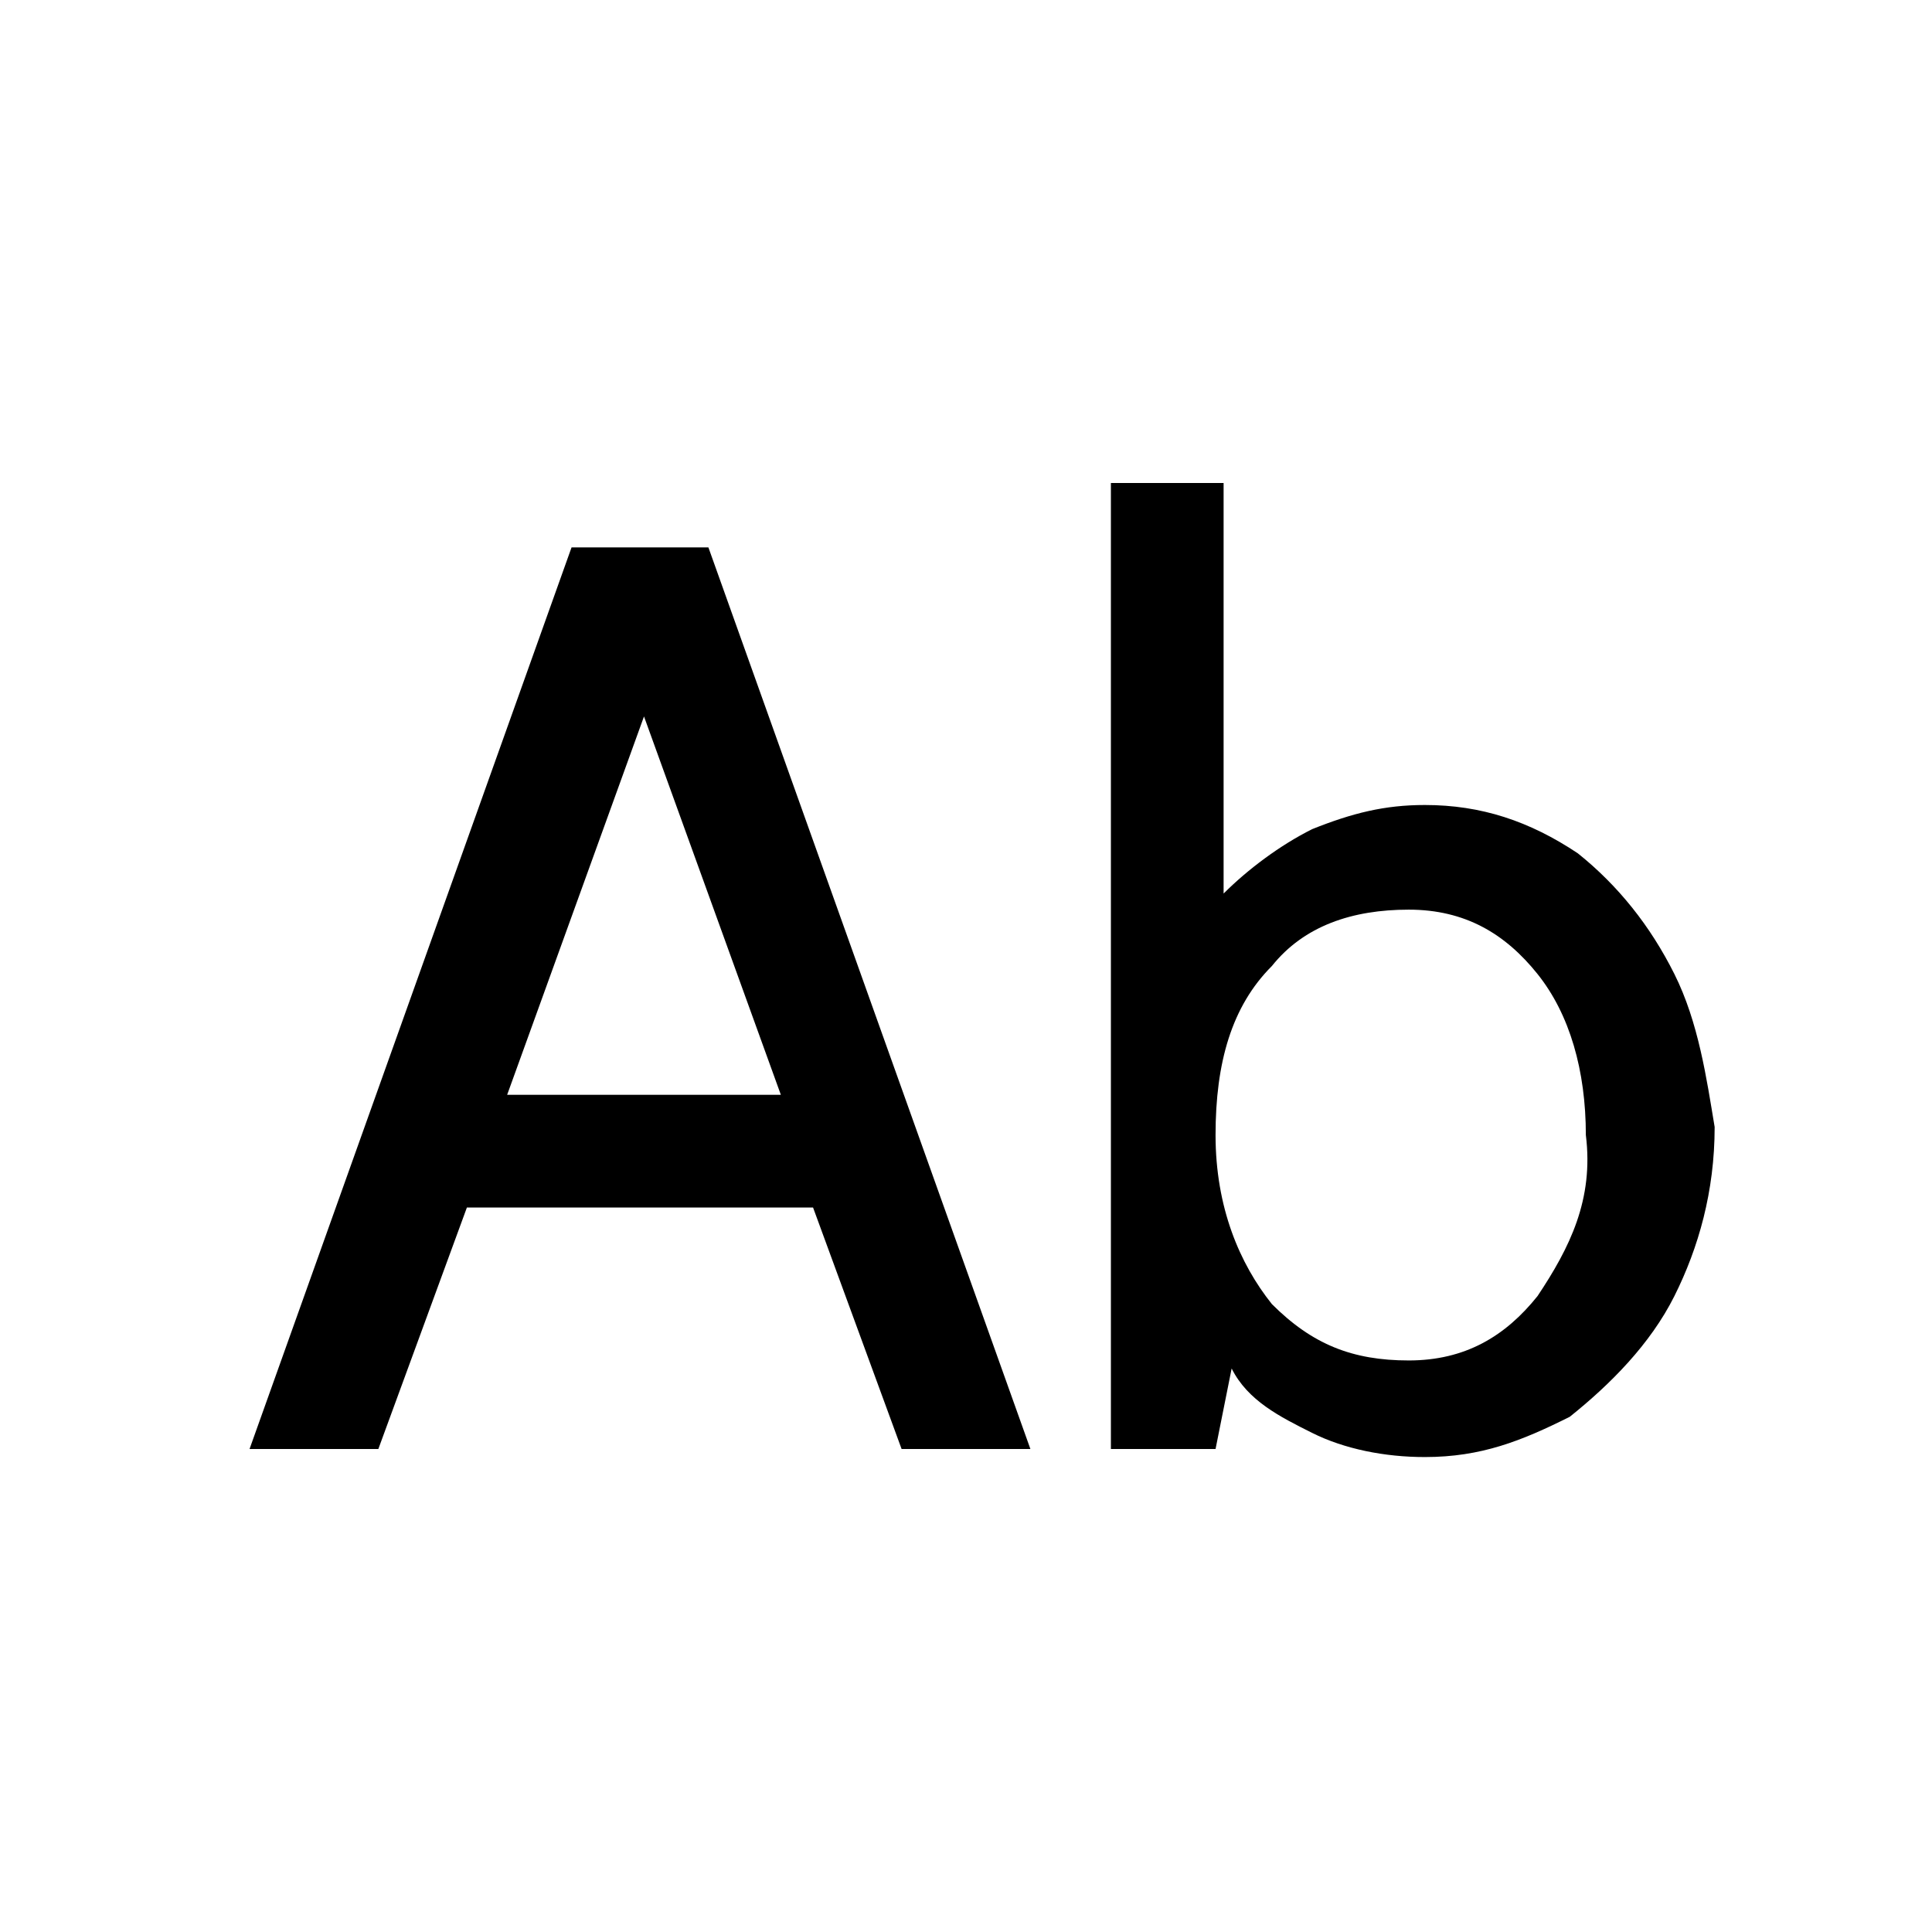
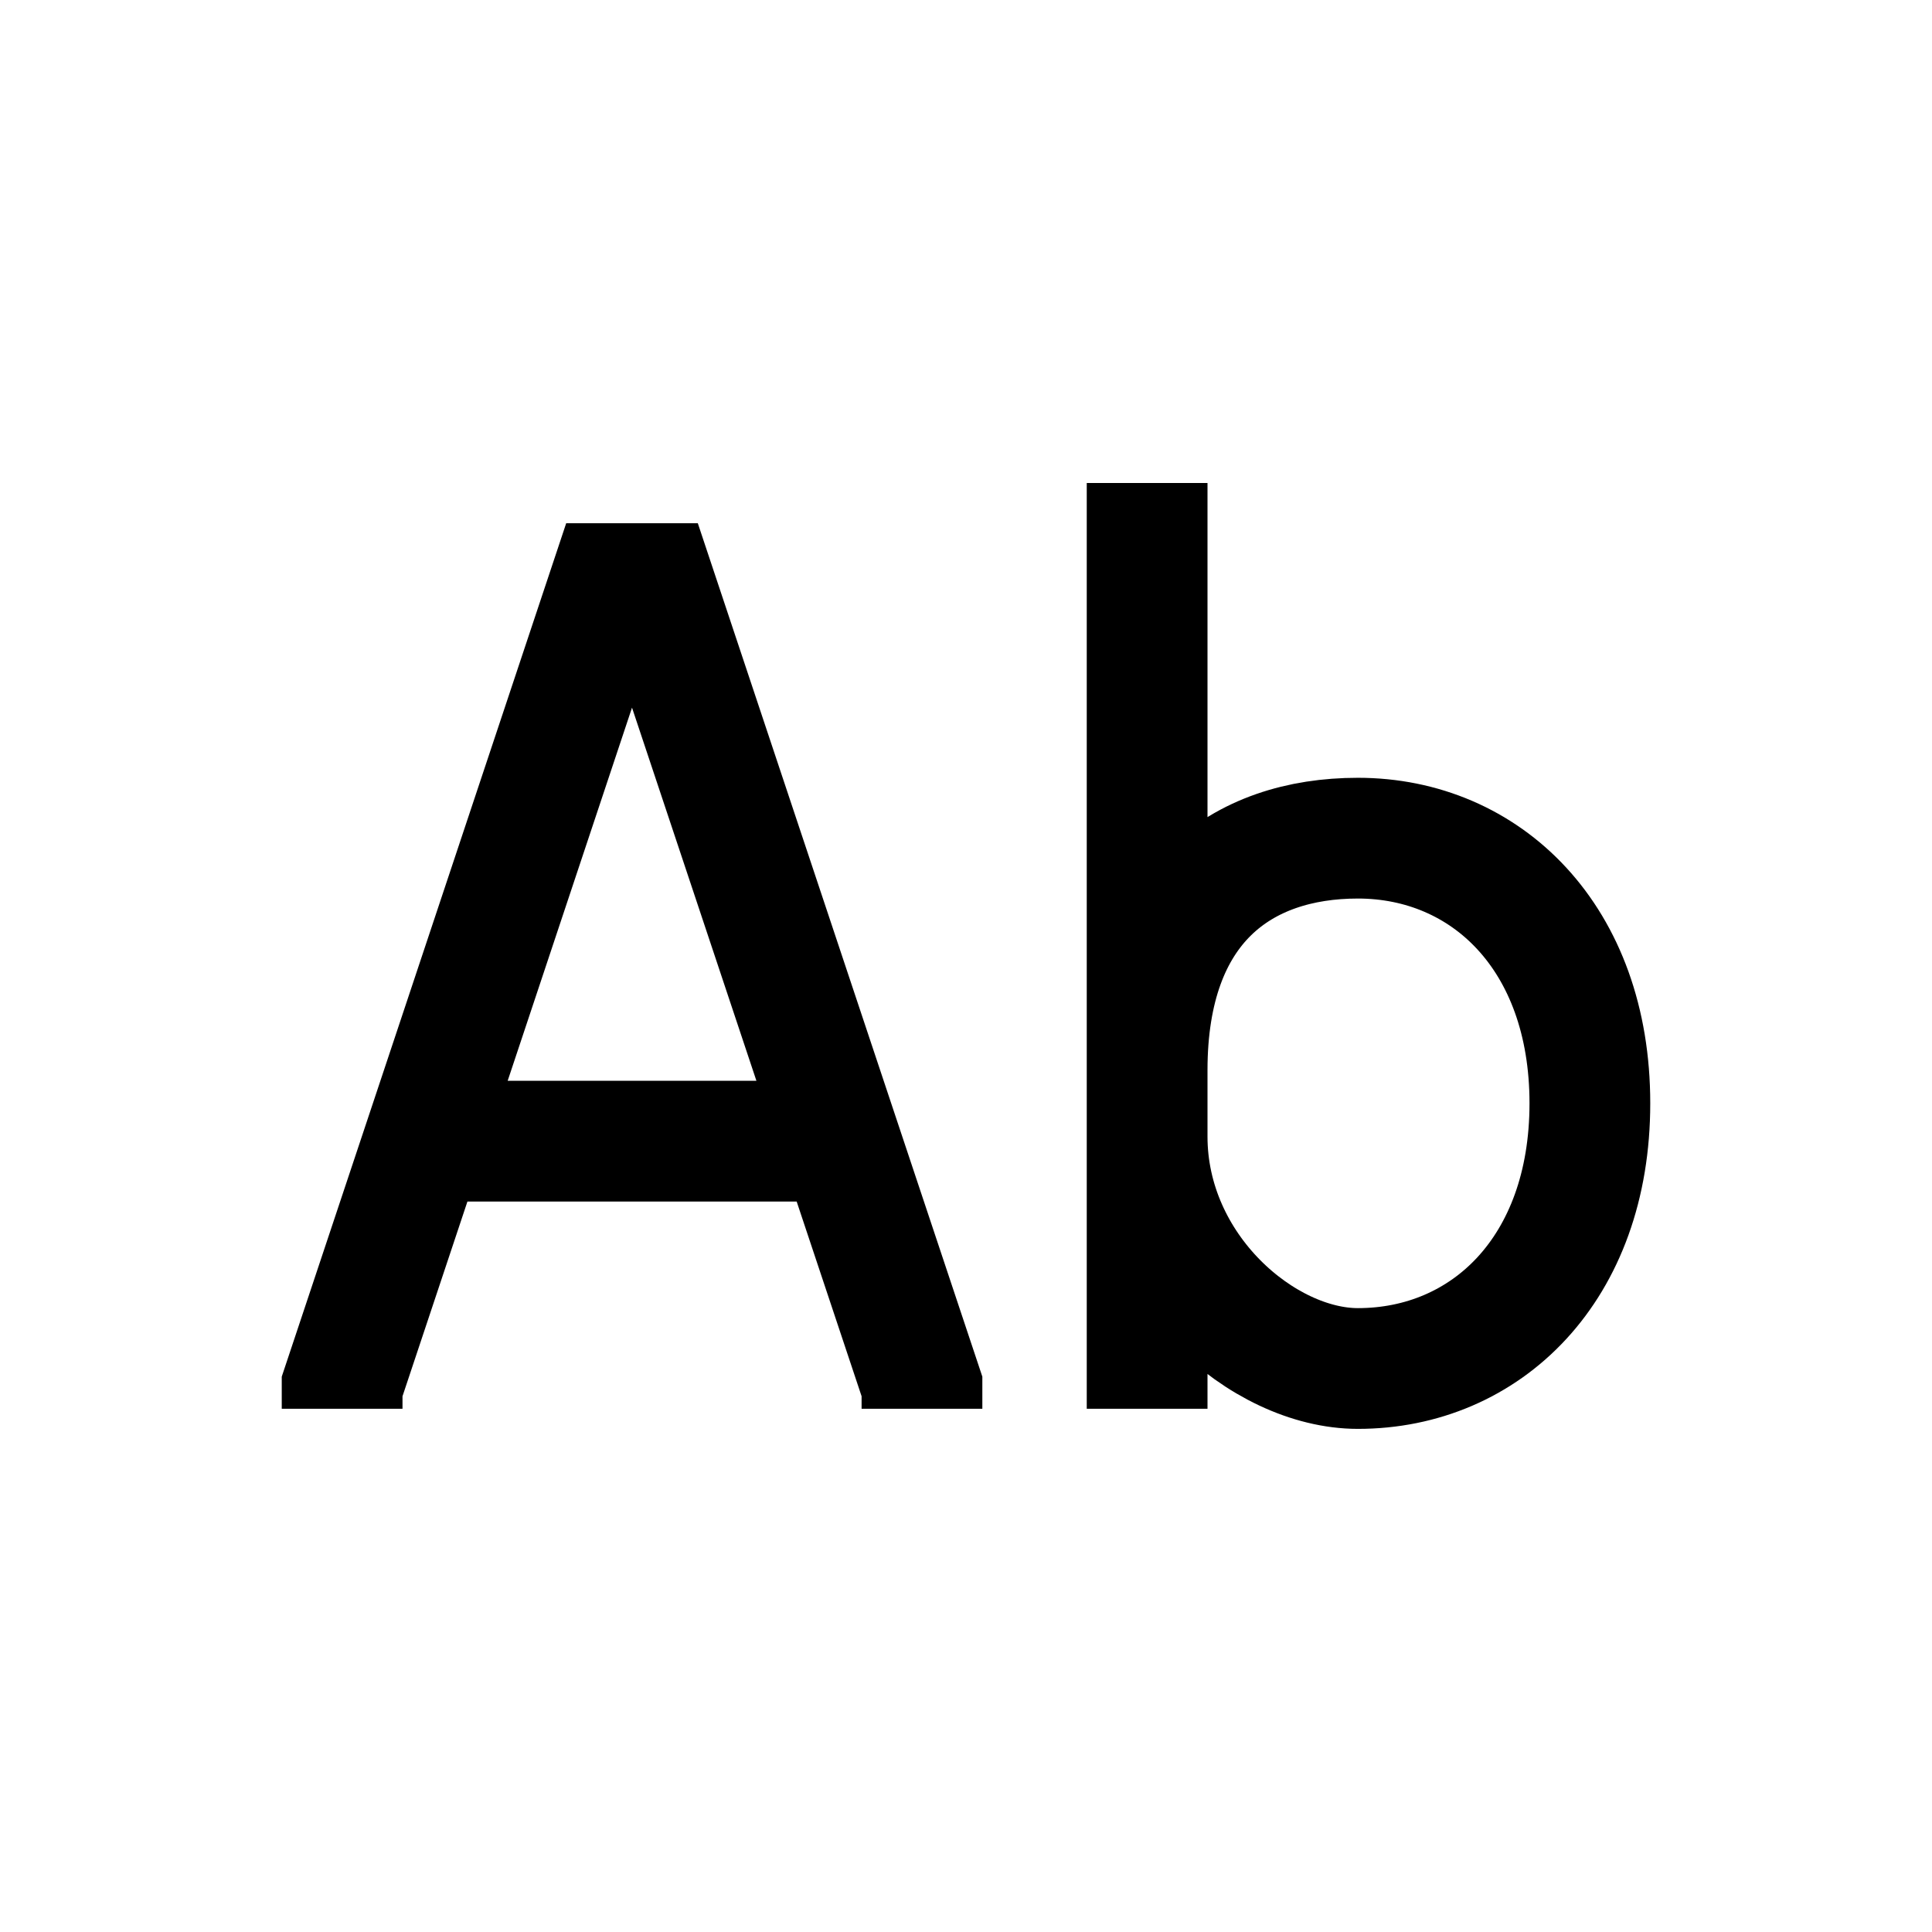
- <svg xmlns="http://www.w3.org/2000/svg" viewBox="0 0 24 24" fill="currentColor">
-   <path d="M7.1 6.8L3.1 18h1.6l1.1-3h4.3l1.1 3h1.6l-4-11.2H7.1zm-.8 6.8L8 8.9l1.7 4.7H6.3zm14.5-1.5c-.3-.6-.7-1.1-1.2-1.5-.6-.4-1.2-.6-1.9-.6-.5 0-.9.1-1.4.3-.4.2-.8.5-1.1.8V6h-1.4v12h1.3l.2-1c.2.4.6.6 1 .8.4.2.9.3 1.4.3.7 0 1.2-.2 1.8-.5.5-.4 1-.9 1.3-1.5.3-.6.5-1.3.5-2.1-.1-.6-.2-1.3-.5-1.9zm-1.7 4c-.4.5-.9.8-1.6.8s-1.2-.2-1.7-.7c-.4-.5-.7-1.2-.7-2.1 0-.9.2-1.6.7-2.1.4-.5 1-.7 1.7-.7s1.2.3 1.6.8c.4.5.6 1.2.6 2 .1.8-.2 1.4-.6 2z" />
+ <svg xmlns="http://www.w3.org/2000/svg" viewBox="0 0 24 24" style="fill: none" stroke="currentColor" stroke-width="1.5">
+   <path d="M11.453 17.5V17.223L10.437 14.176L8.128 7.25H7.574L5.266 14.176L4.25 17.223V17.5M10.437 14.176H5.266" vector-effect="non-scaling-stroke" />
+   <path d="M14.25 6V15.039V17.5M14.25 13.294C14.25 11.235 15.427 10.412 16.868 10.412C18.459 10.412 19.75 11.647 19.75 13.706C19.75 15.765 18.459 17 16.868 17C15.691 17 14.25 15.765 14.25 14.118" vector-effect="non-scaling-stroke" />
</svg>
